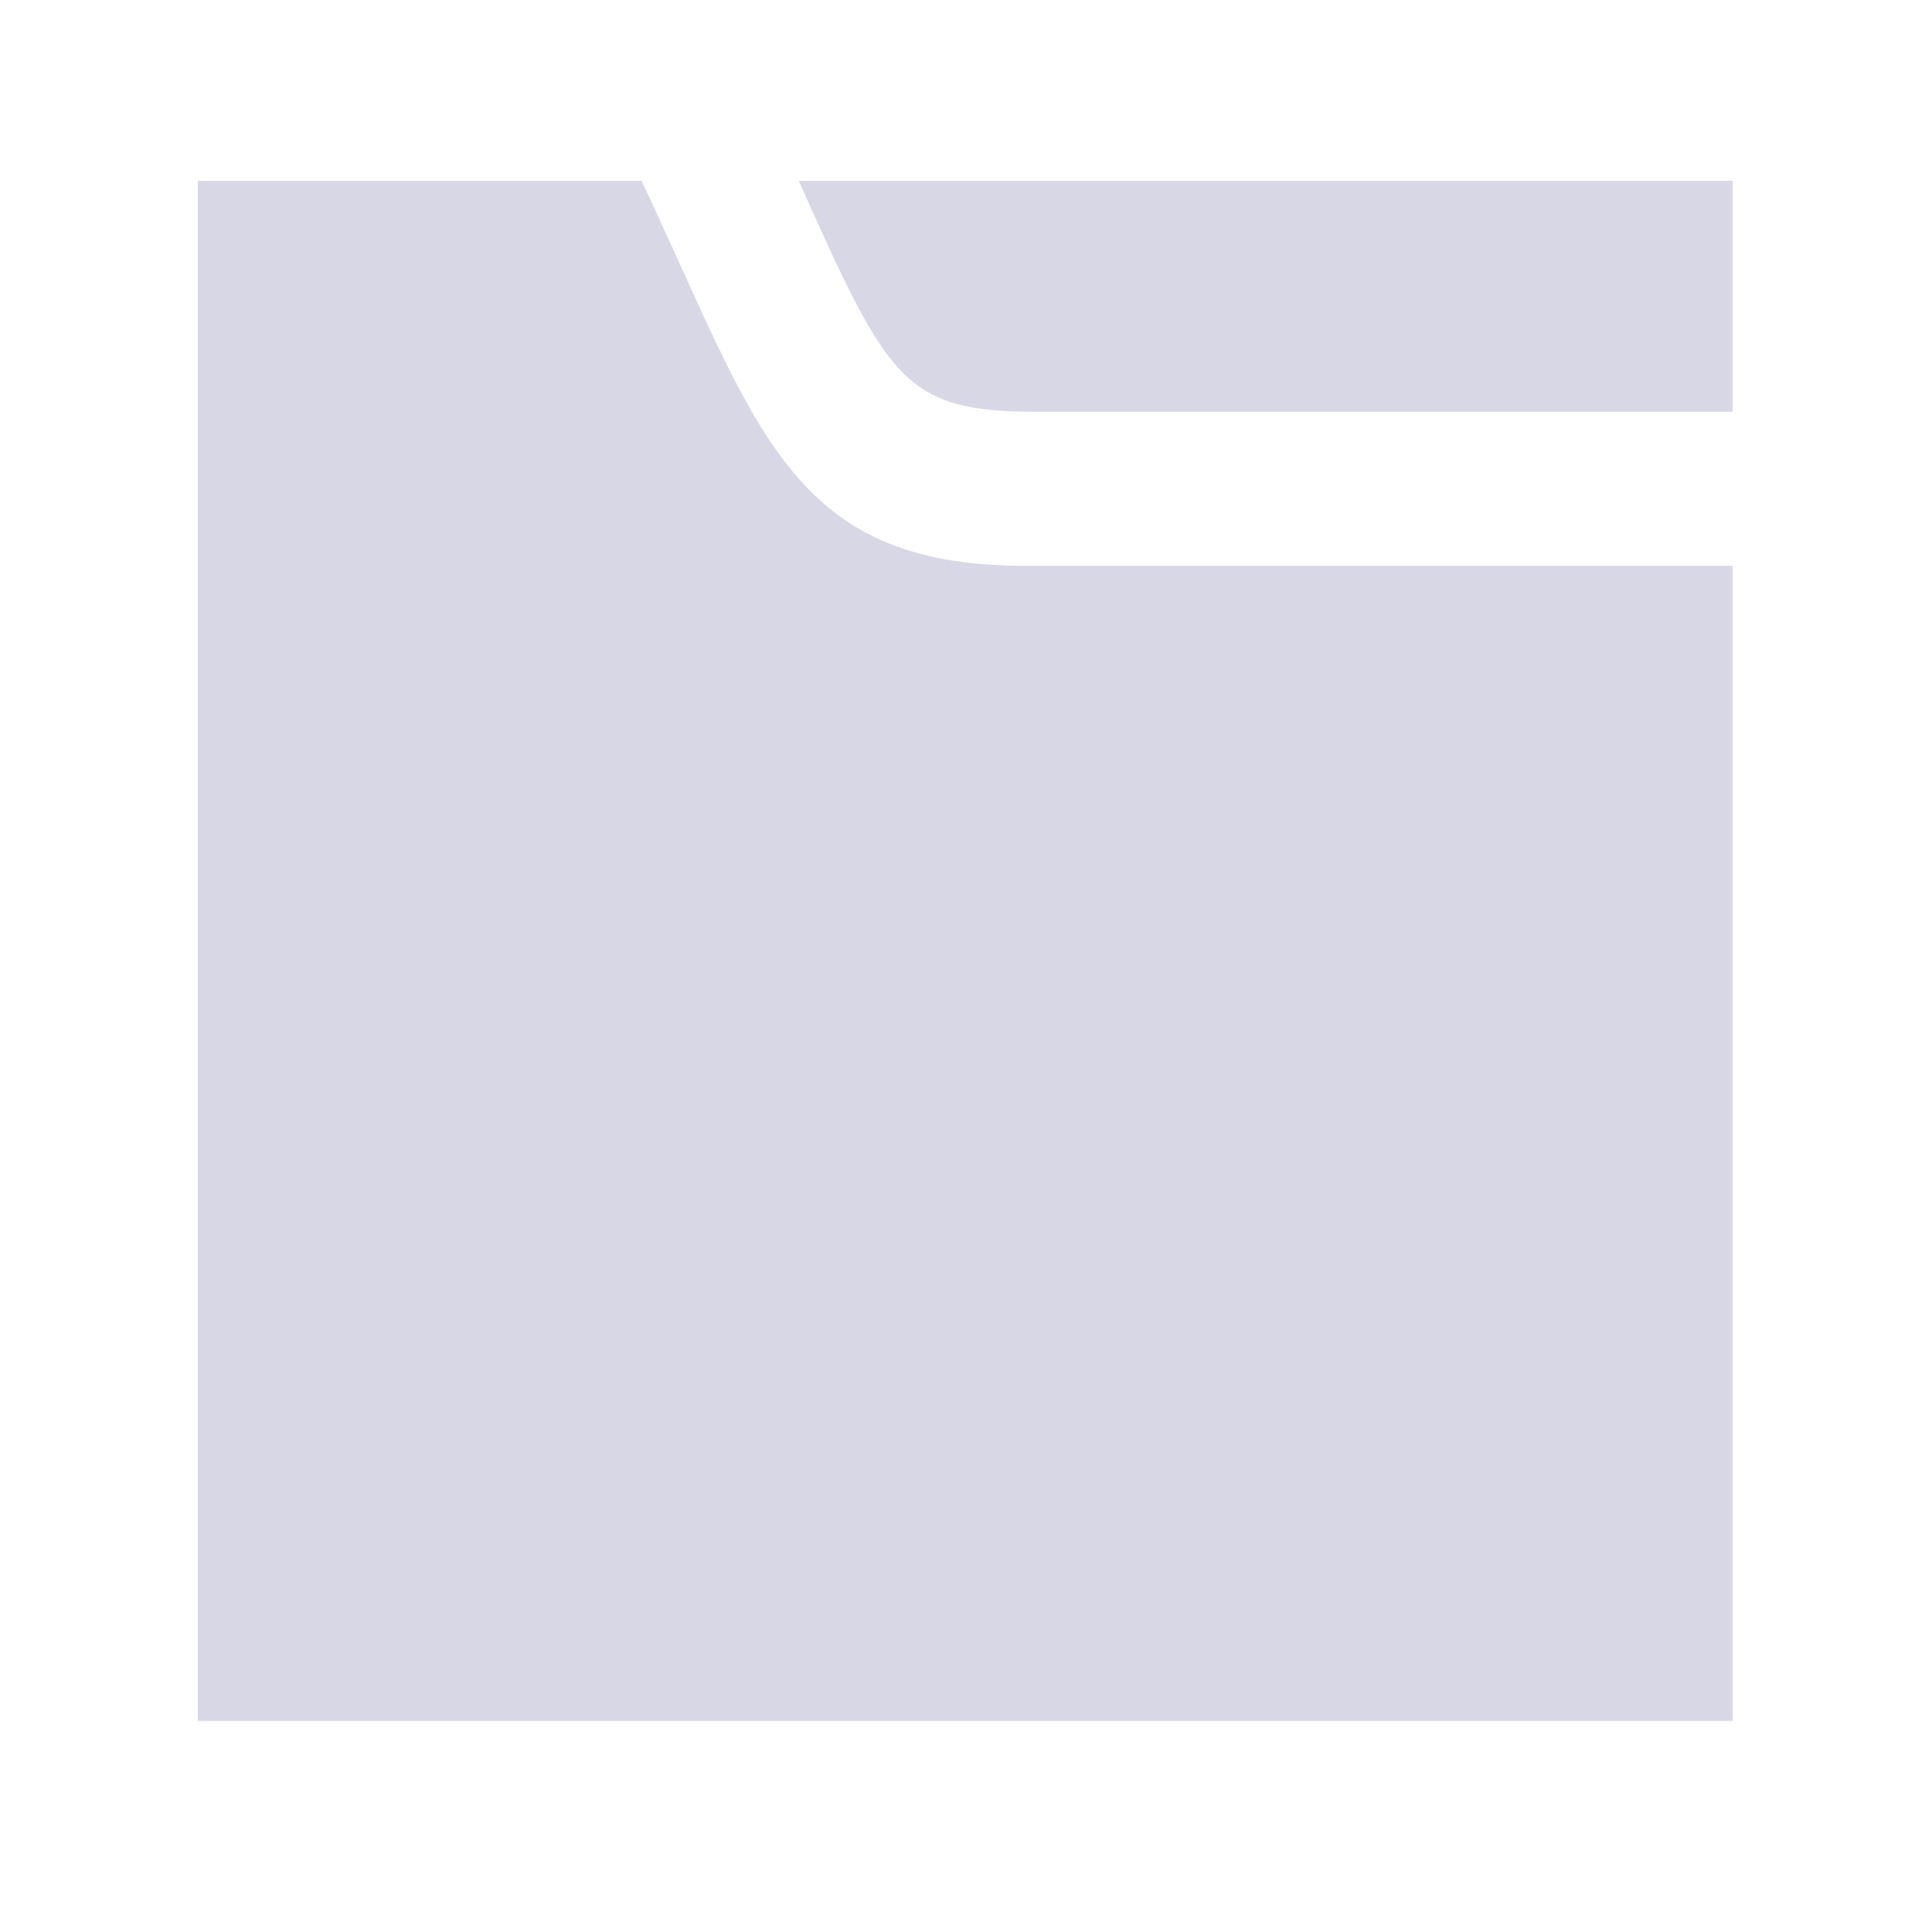
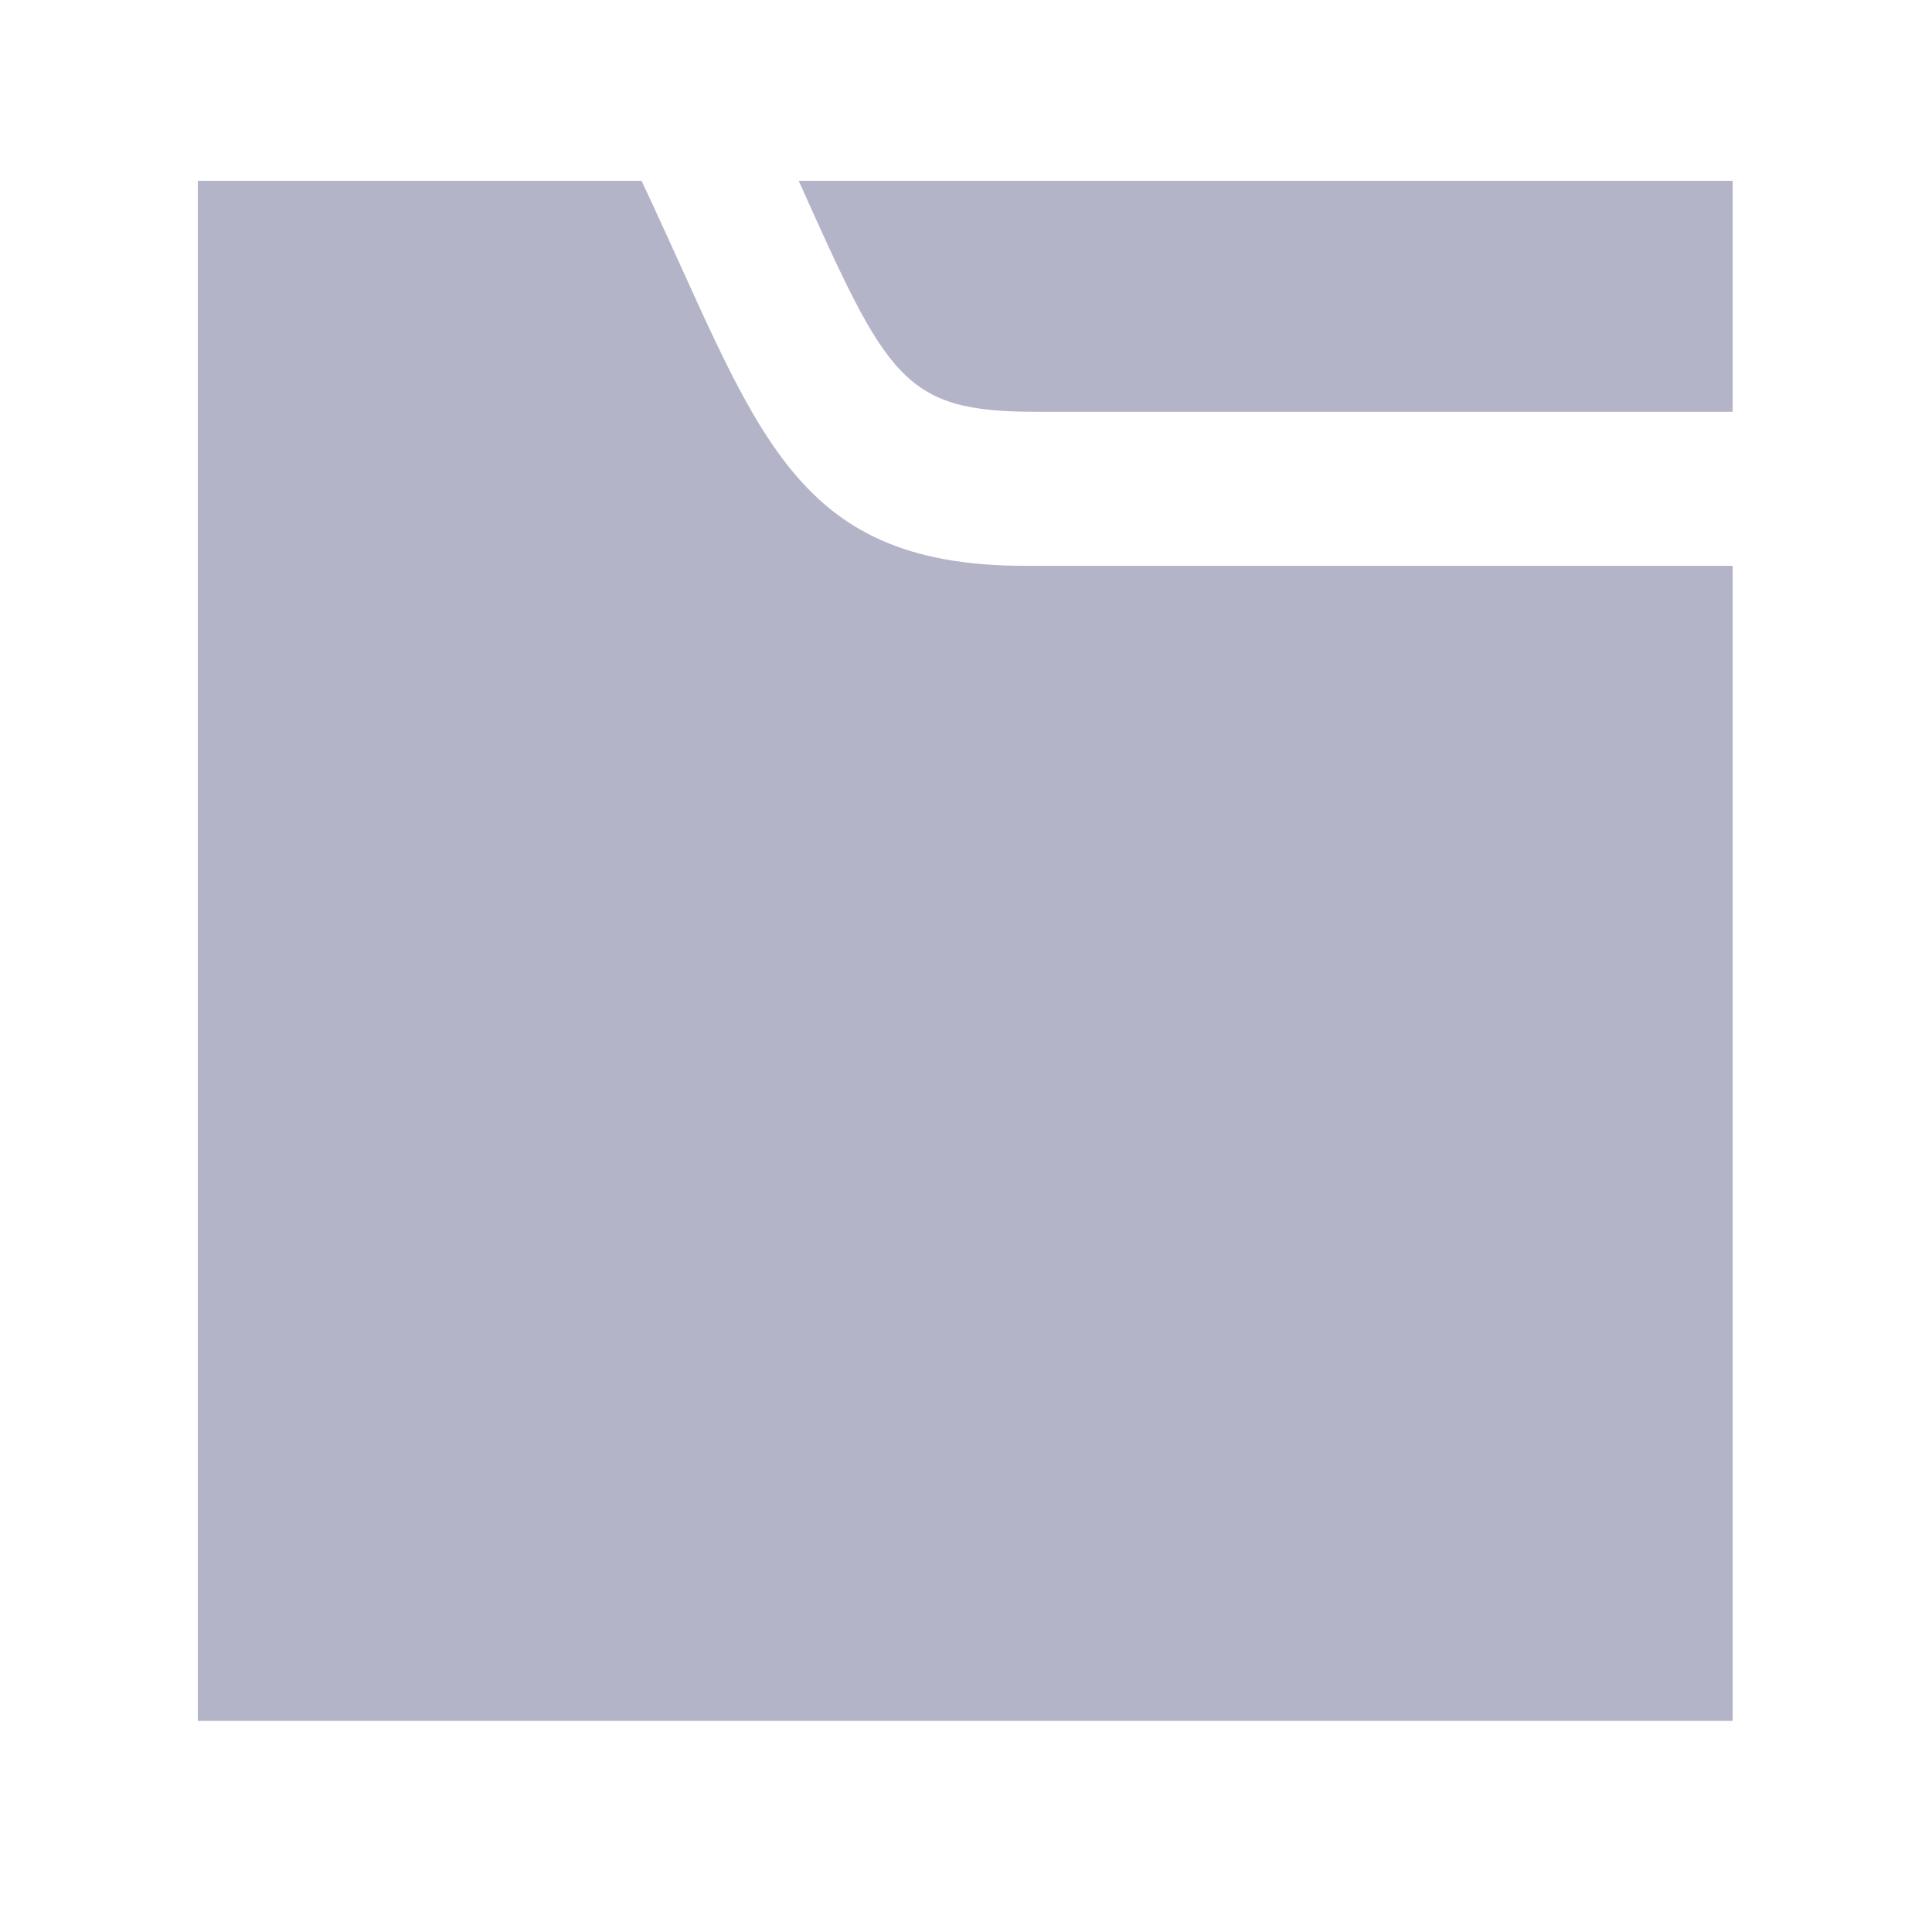
<svg xmlns="http://www.w3.org/2000/svg" data-name="Layer 1" id="Layer_1" viewBox="0 0 60.282 59.67" version="1.1" width="60.282" height="59.67">
  <defs id="defs1">
    <style id="style1">.cls-1{fill:#757575;}.cls-2{fill:#bdbdbd;}.cls-3{fill:#f5f5f5;}</style>
  </defs>
-   <path d="M 54.062,17.652 V 53.687 H 6.173 V 5.64 H 20.017 C 23.632,13.299 24.568,17.652 31.989,17.652 Z M 32.33,12.847 H 54.062 V 5.64 H 24.921 c 2.774,6.184 3.252,7.207 7.409,7.207 z" id="path1" style="fill:#d7d7e6;fill-opacity:1;stroke:none;stroke-width:1.238;stroke-dasharray:none;stroke-opacity:1" />
+   <path d="M 54.062,17.652 V 53.687 H 6.173 V 5.64 H 20.017 C 23.632,13.299 24.568,17.652 31.989,17.652 Z M 32.33,12.847 H 54.062 V 5.64 H 24.921 c 2.774,6.184 3.252,7.207 7.409,7.207 z" id="path1" style="fill:#b4b4c8;fill-opacity:1;stroke:none;stroke-width:1.238;stroke-dasharray:none;stroke-opacity:1" />
</svg>
